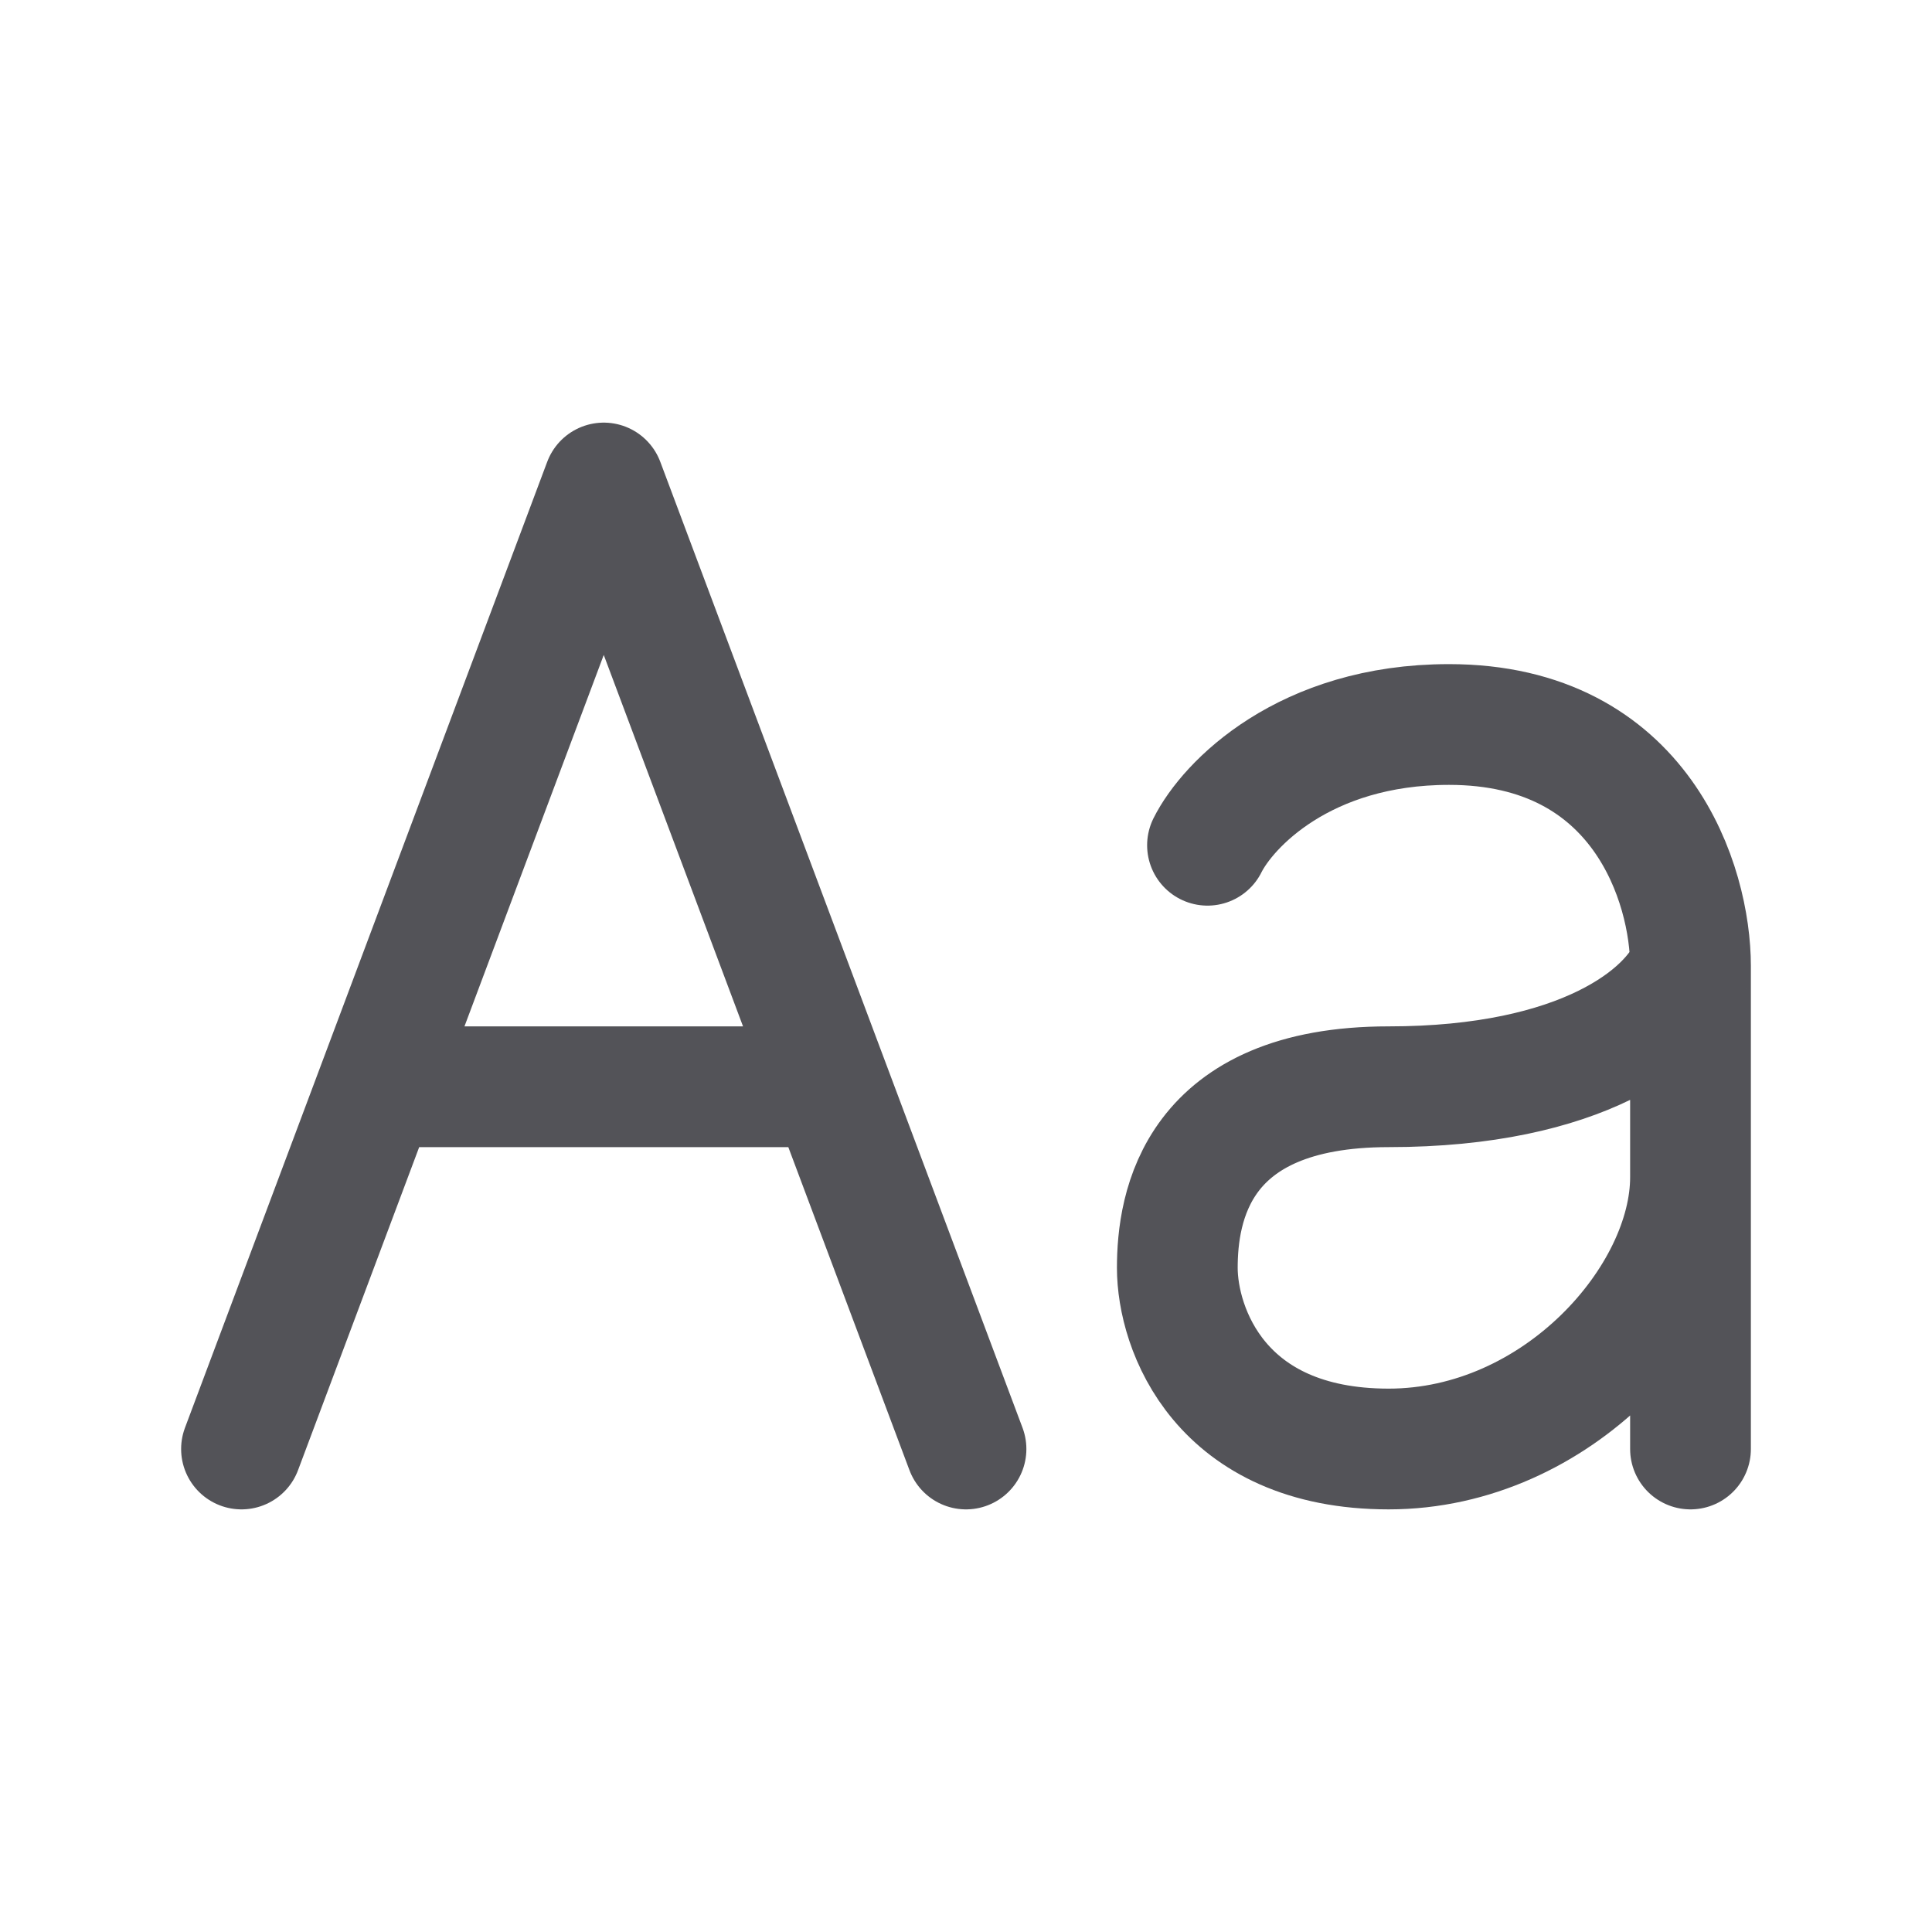
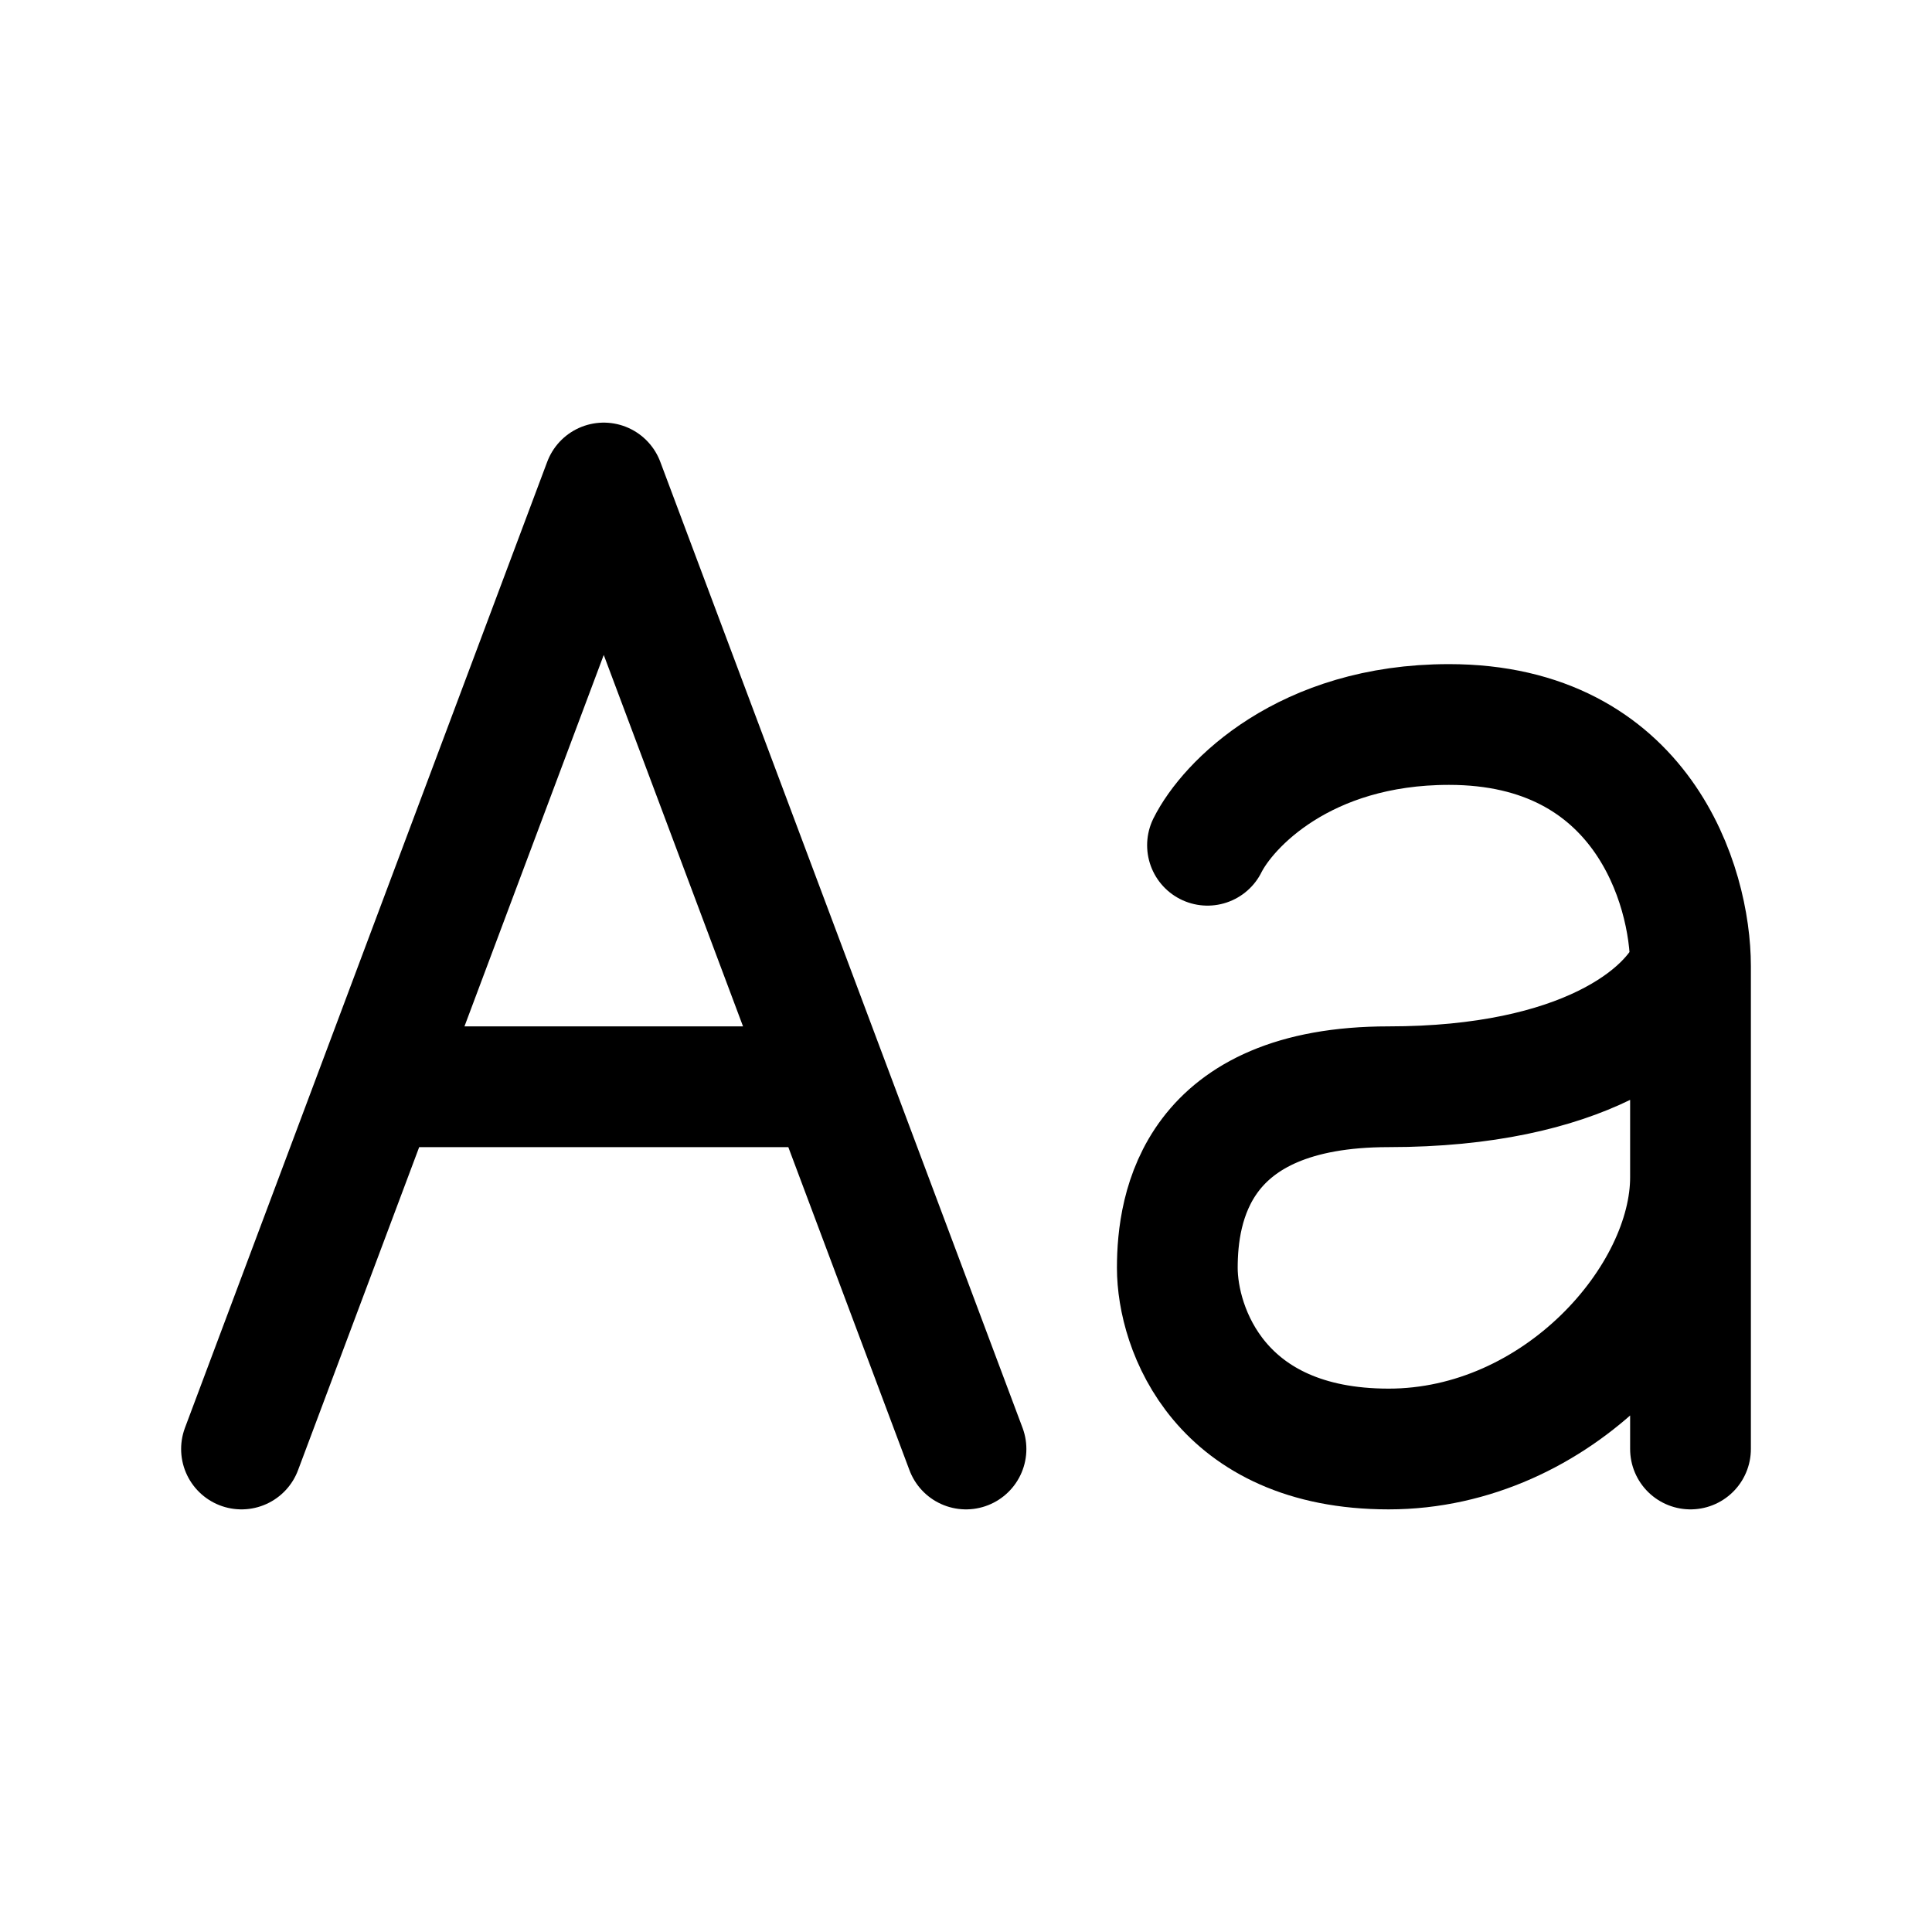
<svg xmlns="http://www.w3.org/2000/svg" width="800px" height="800px" viewBox="0 0 32 32" fill="none">
-   <path stroke="#535358" stroke-linecap="round" stroke-linejoin="round" stroke-width="2" d="M4 24l2.25-6M16 24l-2.25-6m0 0L10 8 6.25 18m7.5 0h-7.5M28 16c-.333.833-1.8 2-5 2s-3.5 2-3.5 3 .7 3 3.5 3 5-2.5 5-4.5m0-3.5v3.5m0-3.5c0-1.333-.8-4-4-4-2.4 0-3.667 1.333-4 2m8 5.5V24" />
+   <path stroke="#000000" stroke-linecap="round" stroke-linejoin="round" stroke-width="2" d="M4 24l2.25-6M16 24l-2.25-6m0 0L10 8 6.25 18m7.5 0h-7.5M28 16c-.333.833-1.8 2-5 2s-3.5 2-3.5 3 .7 3 3.5 3 5-2.5 5-4.5m0-3.5v3.5m0-3.5c0-1.333-.8-4-4-4-2.4 0-3.667 1.333-4 2m8 5.5V24" />
</svg>
